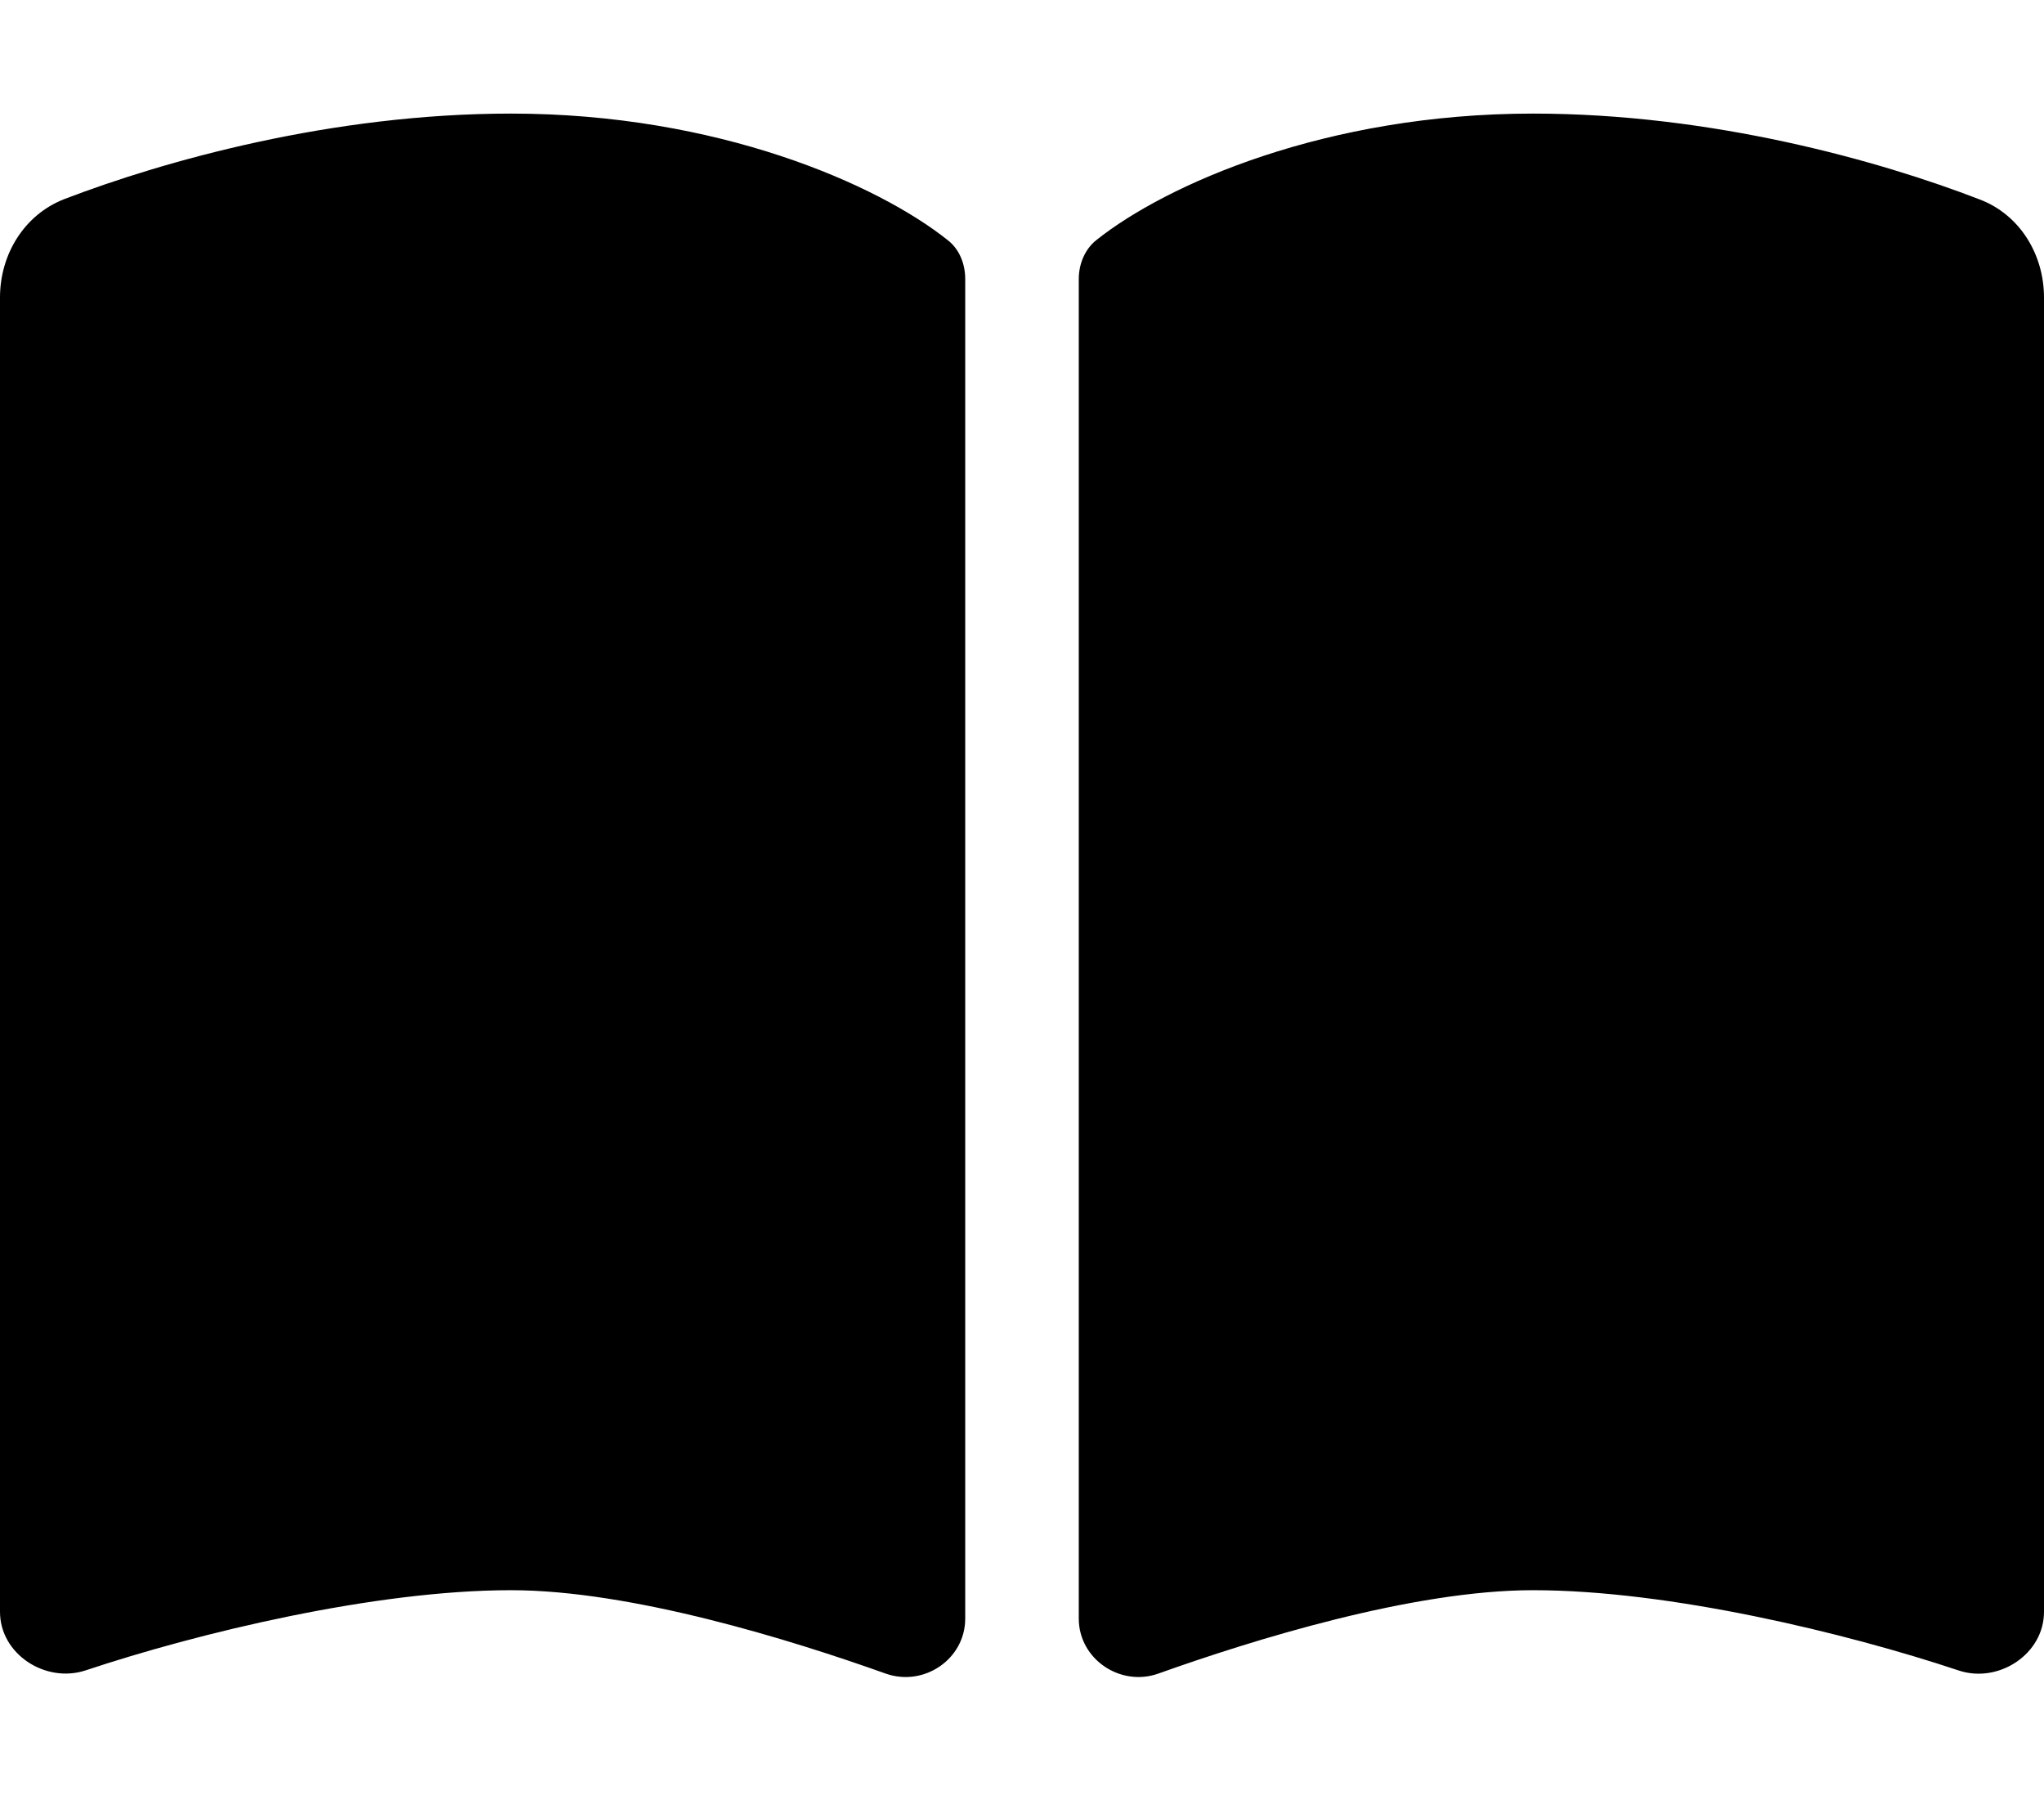
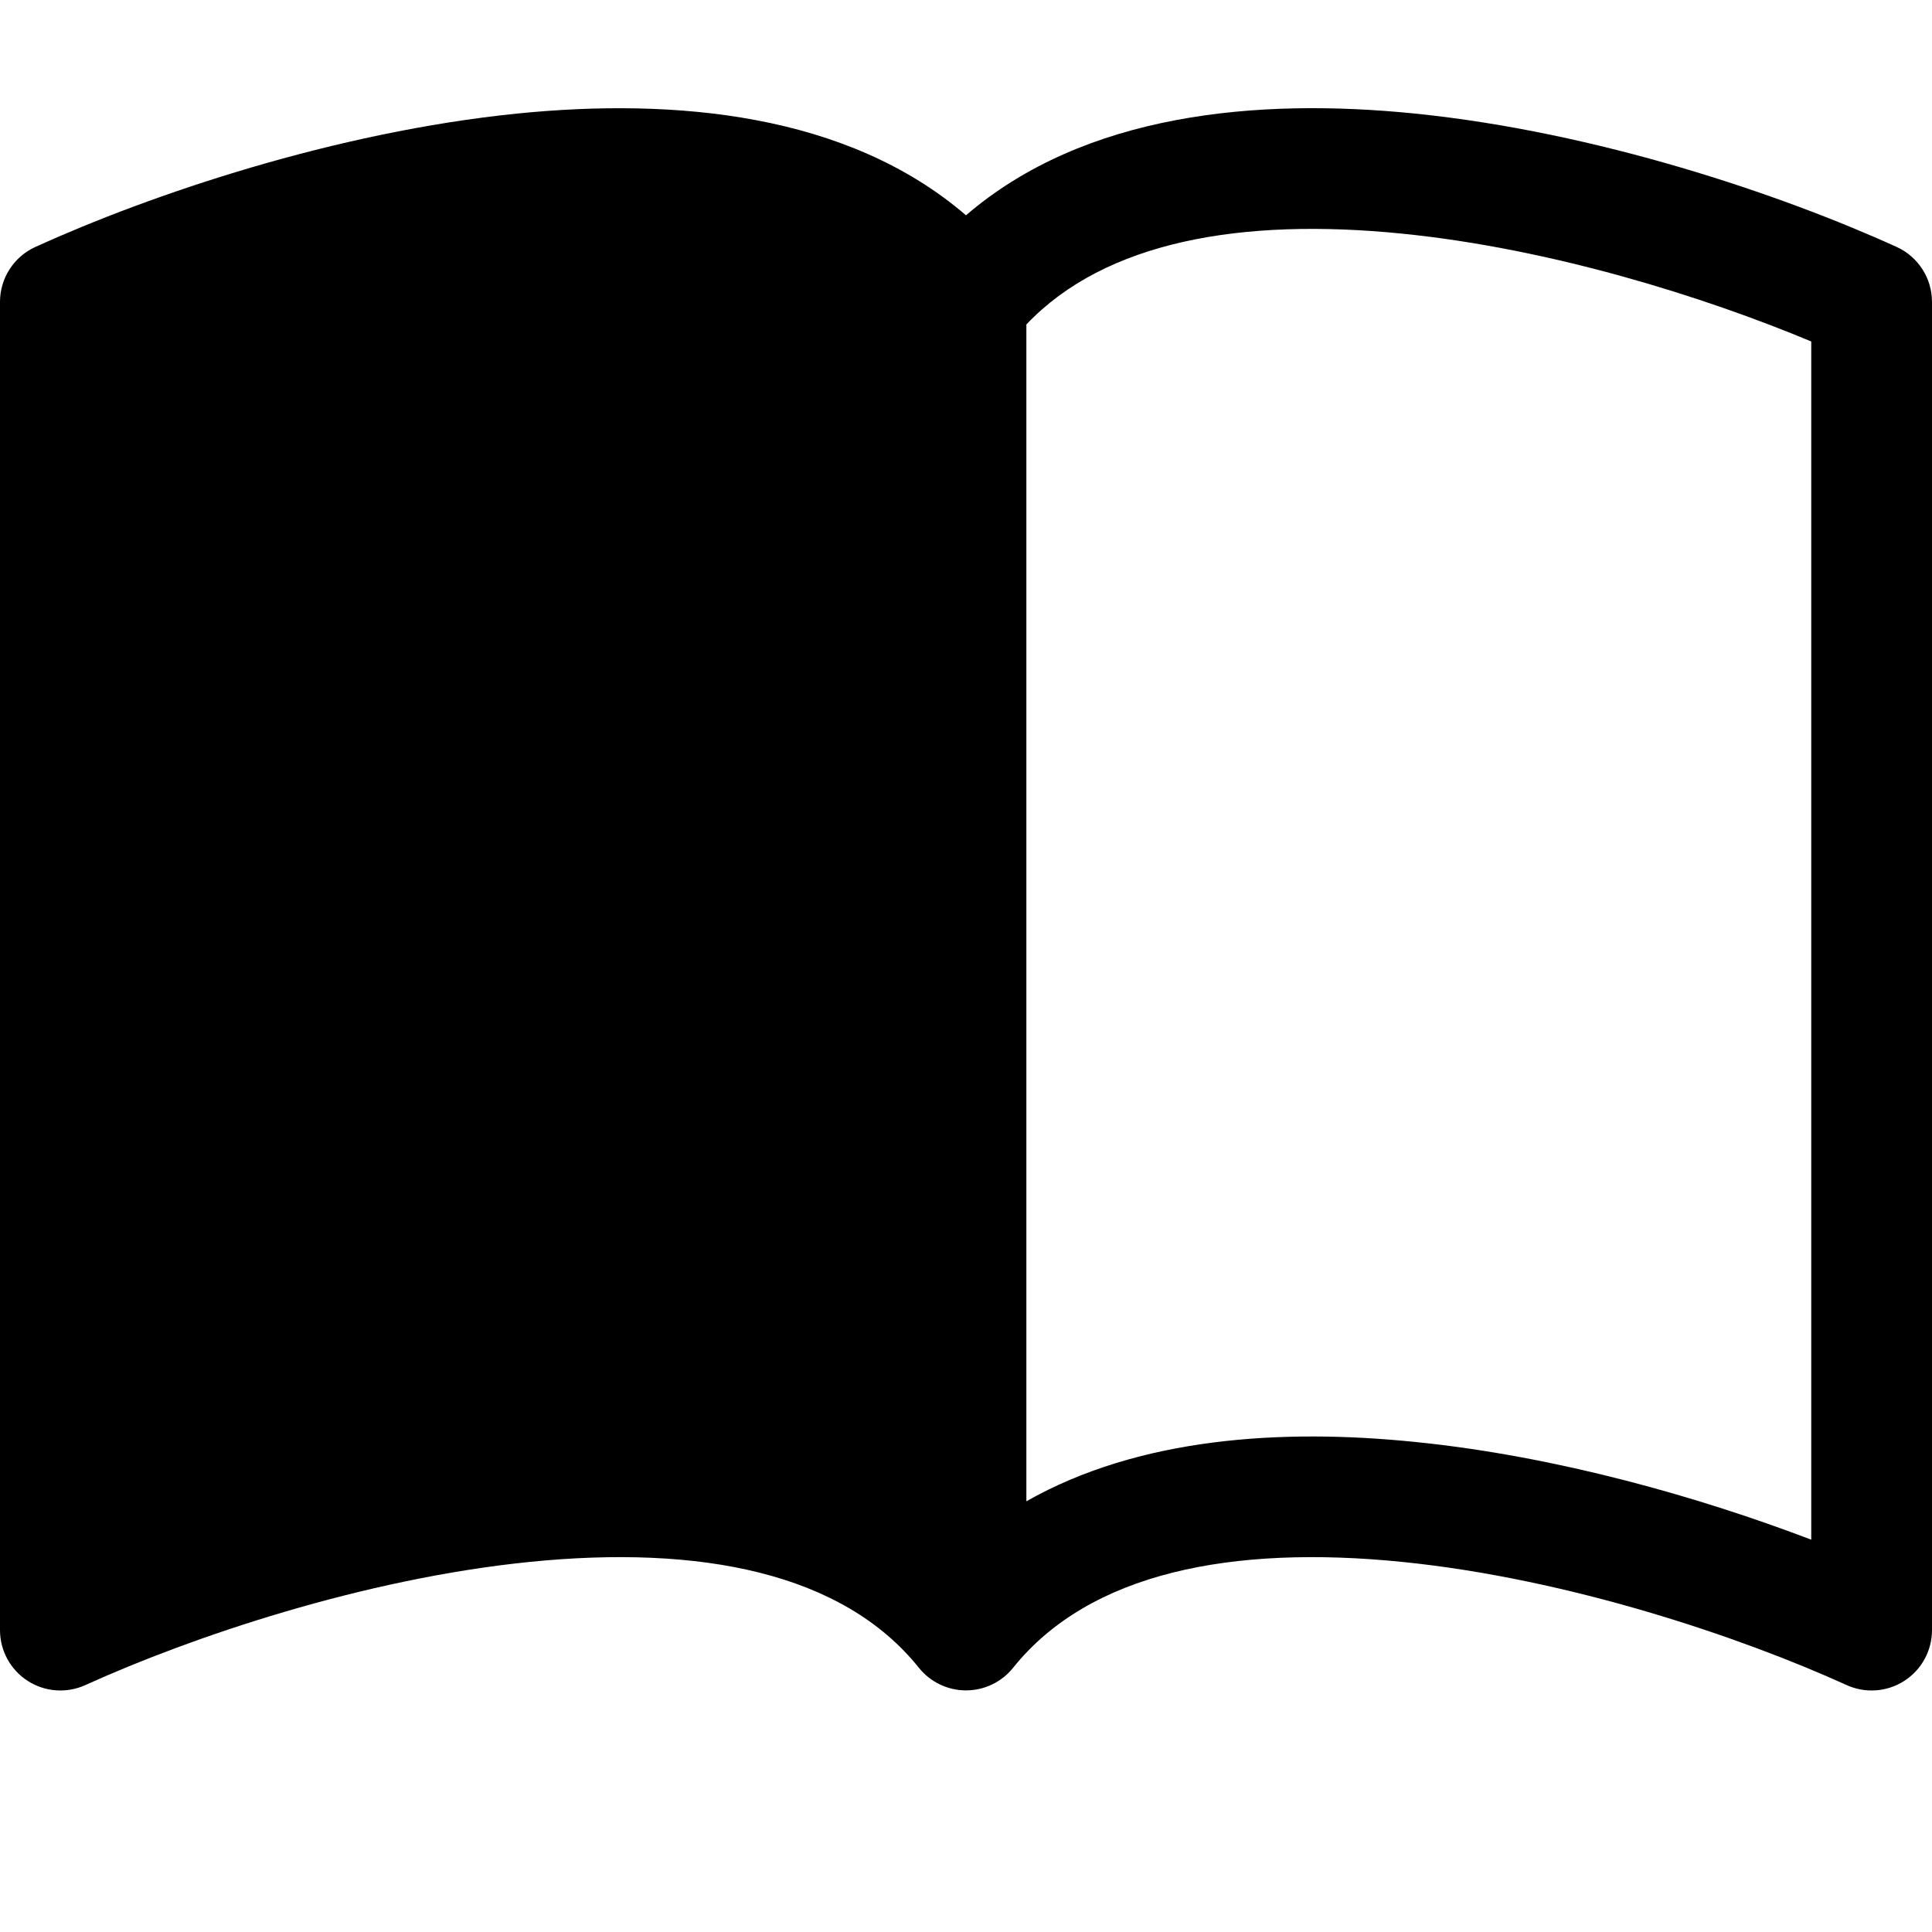
- <svg xmlns="http://www.w3.org/2000/svg" viewBox="0 0 576 512">
-   <path d="M249.6 471.5c10.8 3.8 22.4-4.1 22.4-15.5V78.6c0-4.2-1.6-8.4-5-11C247.4 52 202.4 32 144 32C93.5 32 46.3 45.3 18.1 56.1C6.8 60.5 0 71.7 0 83.8V454.1c0 11.9 12.8 20.2 24.1 16.5C55.6 460.1 105.5 448 144 448c33.9 0 79 14 105.6 23.5zm76.8 0C353 462 398.1 448 432 448c38.5 0 88.4 12.1 119.9 22.6c11.3 3.8 24.1-4.6 24.1-16.5V83.8c0-12.1-6.8-23.3-18.1-27.6C529.7 45.3 482.5 32 432 32c-58.4 0-103.4 20-123 35.6c-3.3 2.6-5 6.8-5 11V456c0 11.4 11.7 19.3 22.4 15.5z" />
+ <svg xmlns="http://www.w3.org/2000/svg" width="16" height="16" fill="currentColor" class="bi bi-book-half" viewBox="0 0 16 16">
+   <path d="M8.5 2.687c.654-.689 1.782-.886 3.112-.752 1.234.124 2.503.523 3.388.893v9.923c-.918-.35-2.107-.692-3.287-.81-1.094-.111-2.278-.039-3.213.492V2.687zM8 1.783C7.015.936 5.587.81 4.287.94c-1.514.153-3.042.672-3.994 1.105A.5.5 0 0 0 0 2.5v11a.5.5 0 0 0 .707.455c.882-.4 2.303-.881 3.68-1.02 1.409-.142 2.59.087 3.223.877a.5.5 0 0 0 .78 0c.633-.79 1.814-1.019 3.222-.877 1.378.139 2.8.62 3.681 1.02A.5.5 0 0 0 16 13.5v-11a.5.5 0 0 0-.293-.455c-.952-.433-2.48-.952-3.994-1.105C10.413.809 8.985.936 8 1.783z" />
</svg>
